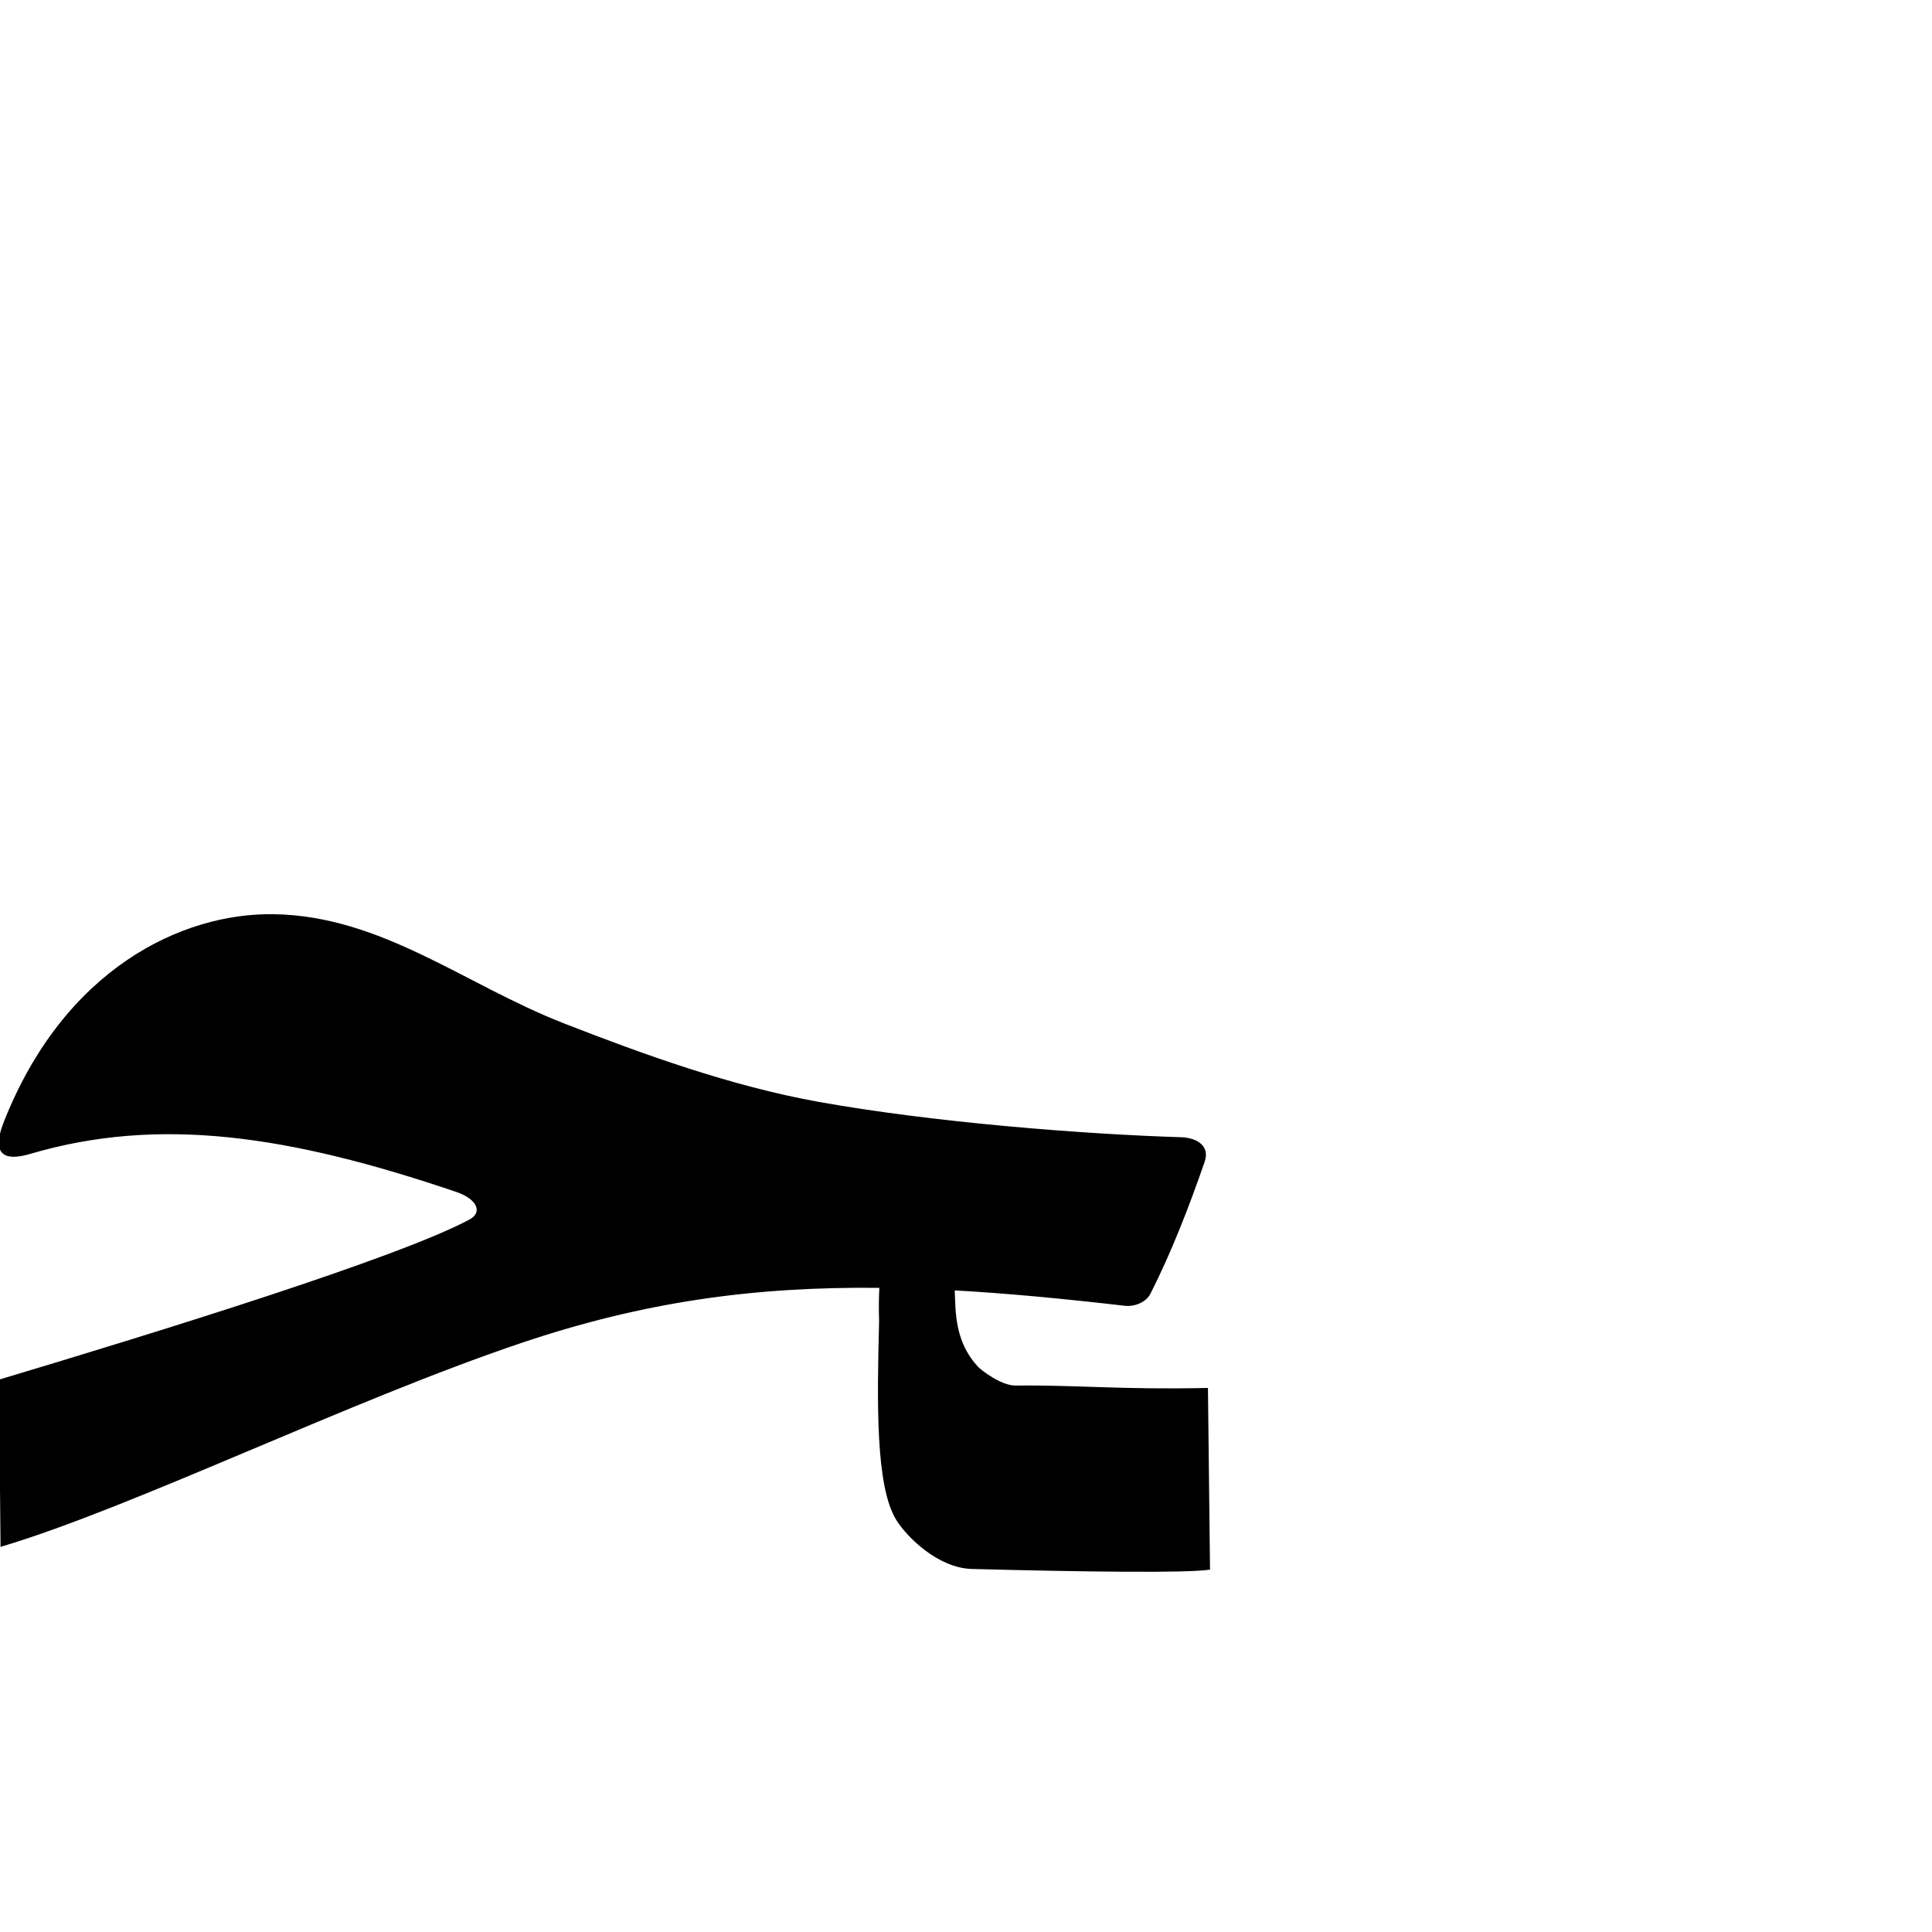
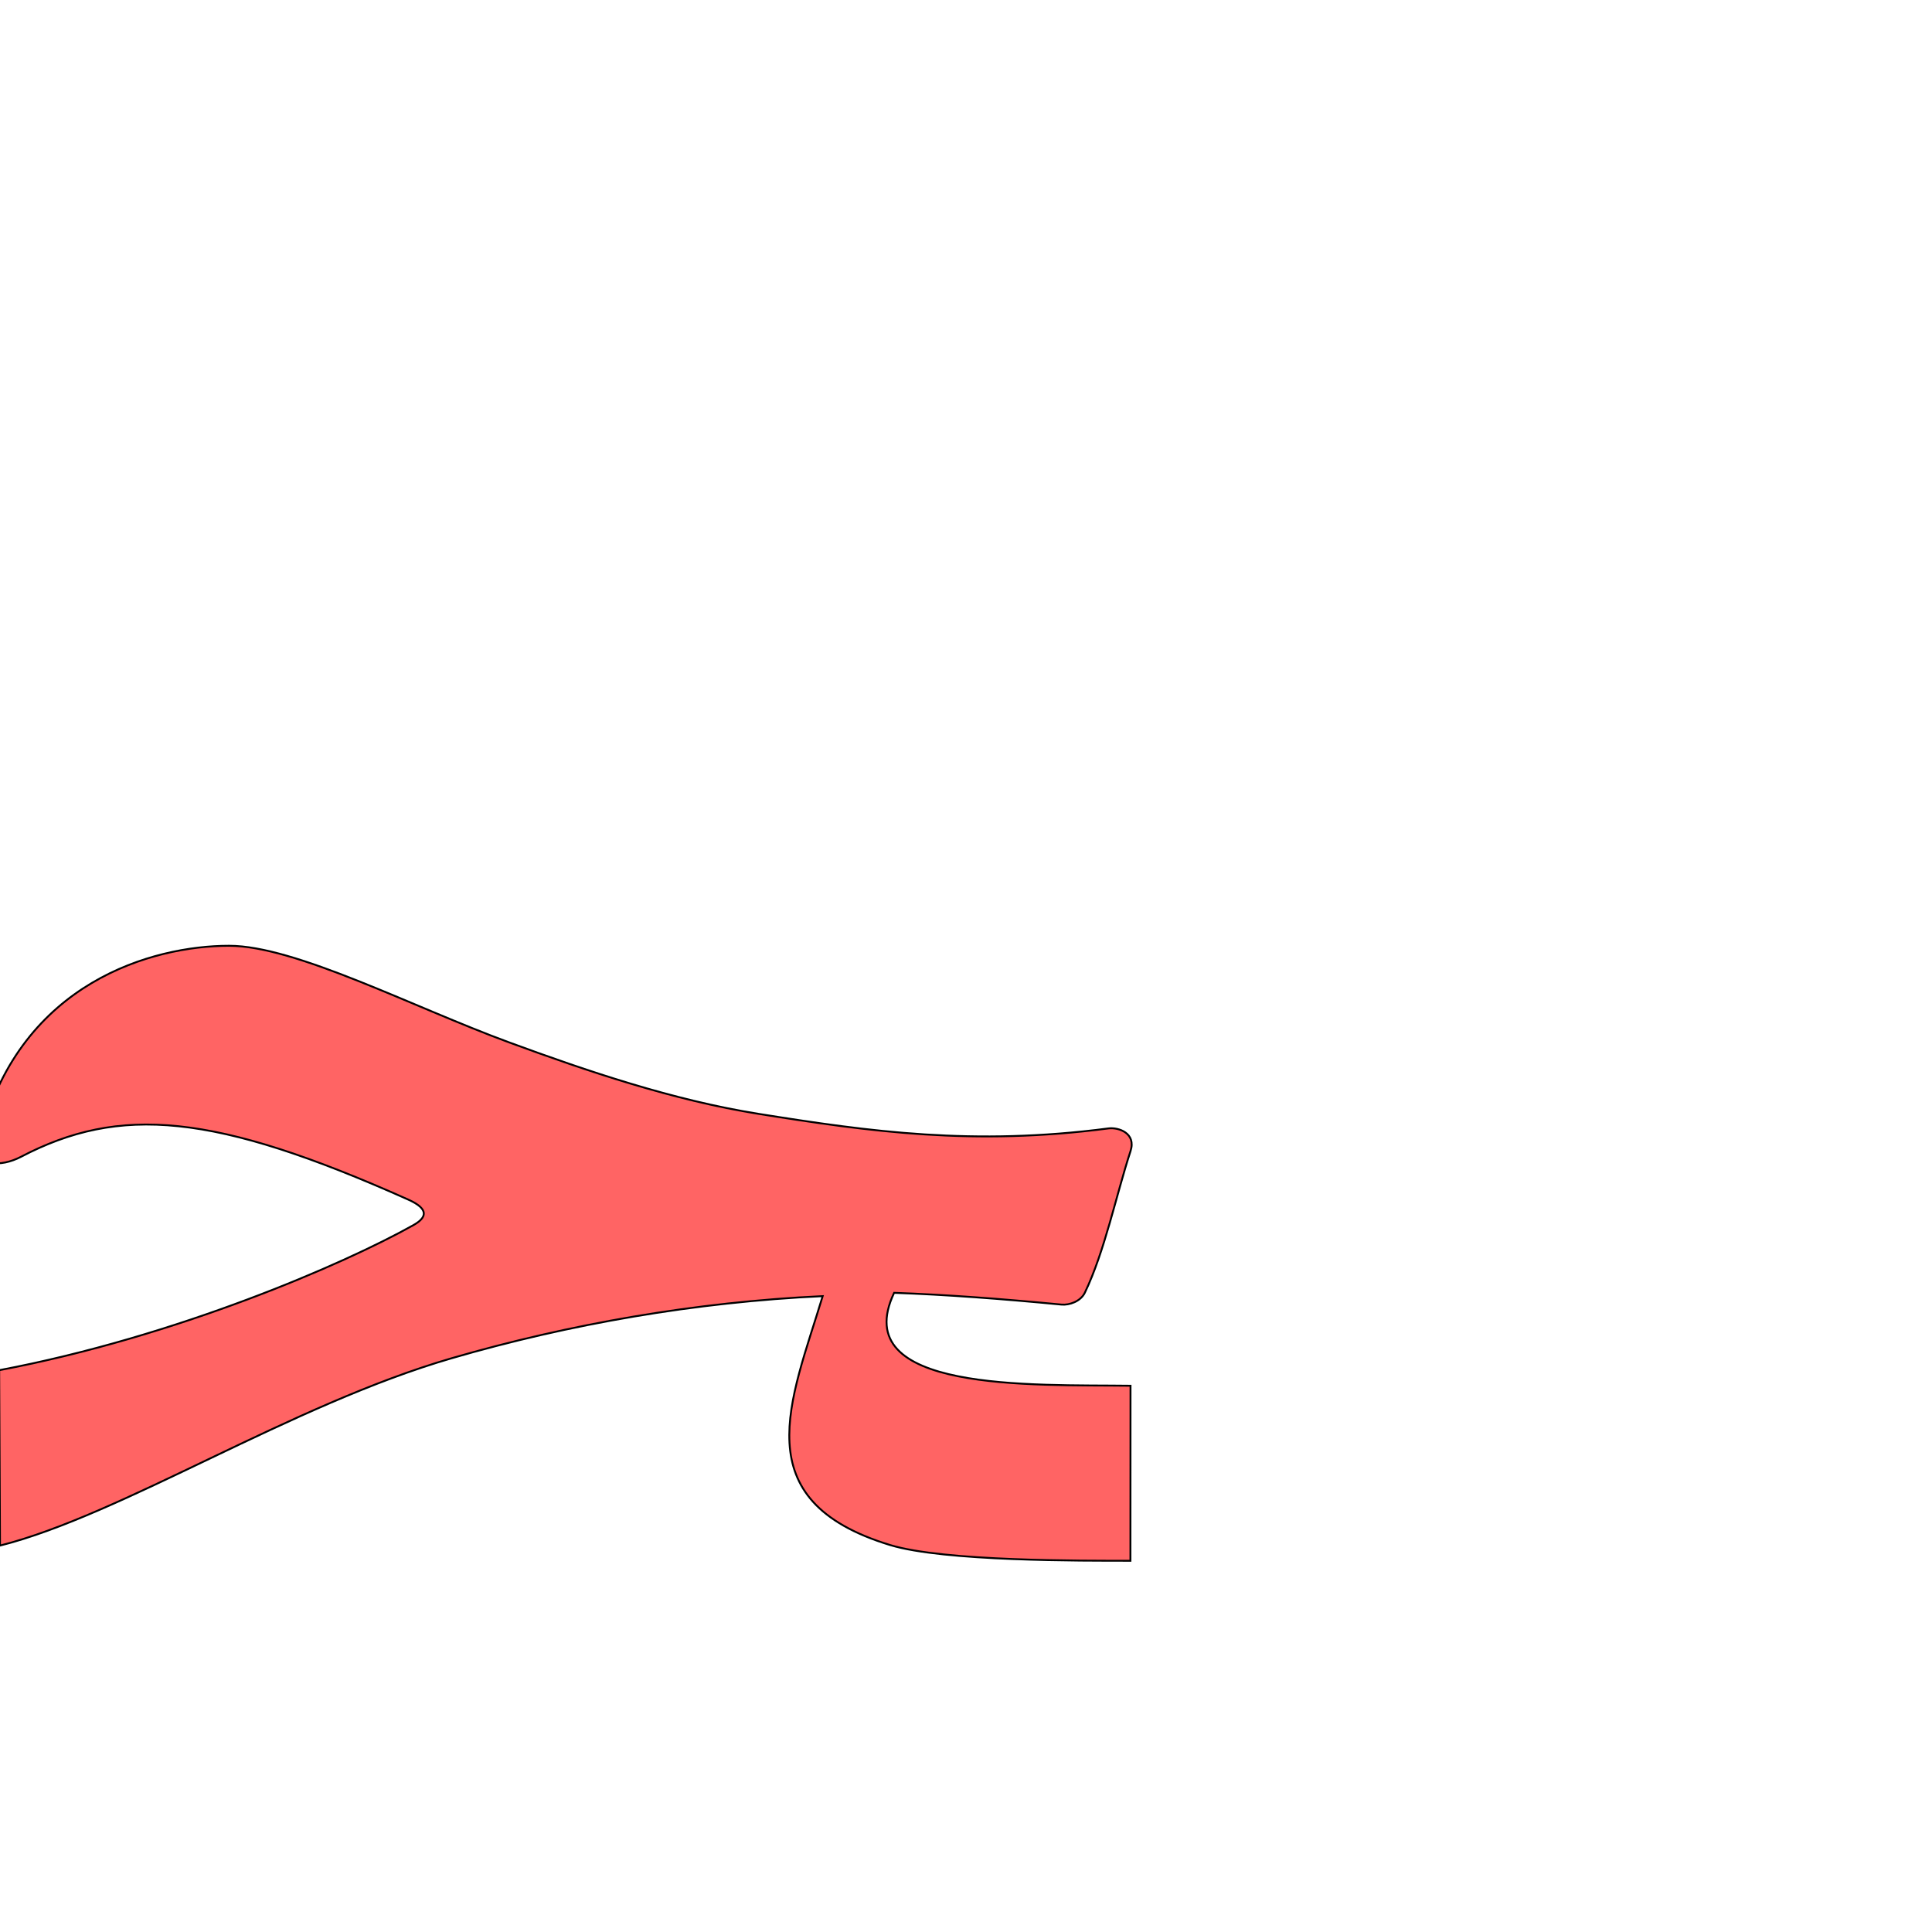
<svg xmlns="http://www.w3.org/2000/svg" version="1.0" width="1000" height="1000" id="svg5496">
  <defs id="defs5498">
    </defs>
  <g id="layer1" transform="translate(-239.8556,129.4062)" />
-   <path style="fill:#000000;fill-rule:evenodd;stroke:#000000;stroke-width:1px;stroke-linecap:butt;stroke-linejoin:miter;stroke-opacity:1" d="M 141.738,473.688 C 94.614,472.929 33.602,501.607 2.332,581.156 C -4.756,599.187 4.482,600.011 15.582,596.75 C 82.129,577.197 149.106,586.862 236.238,616.438 C 248.066,620.452 250.308,627.893 243.207,631.688 C 205.864,651.644 81.855,689.946 -0.012,714.469 L 0.769,800 C 69.533,779.422 180.995,724.499 269.832,694.594 C 333.051,673.312 390.172,665.361 455.676,666.094 C 455.374,671.509 455.309,677.488 455.519,684.031 C 454.483,725.188 453.577,769.252 464.394,786.562 C 469.864,795.315 485.824,811.14 503.082,811.594 C 560.99,813.116 613.937,813.747 625.801,812 L 624.738,718.906 C 579.51,719.864 558.039,717.322 525.582,717.656 C 518.1,717.737 507.548,709.586 505.926,707.844 C 496.266,697.472 494.19,685.575 493.832,672.406 C 493.8,670.687 493.733,669.009 493.644,667.375 C 521.198,668.902 550.521,671.7 582.519,675.406 C 586.609,675.88 592.721,673.952 595.051,669.344 C 606.069,647.552 614.889,624.657 622.988,601.406 C 626.3,591.899 616.874,589.288 611.457,589.125 C 560.972,587.605 482.547,581.41 423.644,570.812 C 378.128,562.623 332.693,546.159 291.613,530.125 C 240.373,510.125 197.452,474.574 141.738,473.688 z" id="path2394" />
+   <path style="fill:#ff0000;fill-opacity:0.608;fill-rule:evenodd;stroke:#000000;stroke-width:0.973px;stroke-linecap:butt;stroke-linejoin:miter;stroke-opacity:1" d="m 118.57,489.532 c -39.603,0 -107.21,18.915 -128.253,97.458 -4.88,18.215 10.531,16.994 20.513,11.782 51.136,-26.705 99.707,-22.896 200.481,22.14 11.099,4.96 9.481,9.396 2.645,13.227 -35.951,20.148 -122.629,57.746 -214.382,75.075 L 0,800 c 62.717,-15.771 150.951,-72.95 233.881,-97.008 60.742,-17.621 125.949,-29.035 191.94,-32.119 -16.444,54.286 -40.974,105.723 34.925,128.844 27.883,8.494 99.657,8.107 124.362,8.135 l 0.045,-90.597 c -50.728,-0.639 -146.81,3.54 -122.359,-48.092 26.843,0.949 55.433,3.101 86.644,6.085 3.989,0.382 9.899,-1.614 12.076,-6.144 10.298,-21.421 16.218,-50.523 23.647,-73.307 3.038,-9.316 -6.23,-12.409 -11.461,-11.727 -69.849,9.111 -123.38,1.653 -180.907,-7.513 -44.453,-7.083 -88.987,-22.22 -129.276,-37.023 -50.253,-18.465 -110.569,-50.003 -144.947,-50.003 l -1e-4,0 z" id="path2394" />
</svg>
